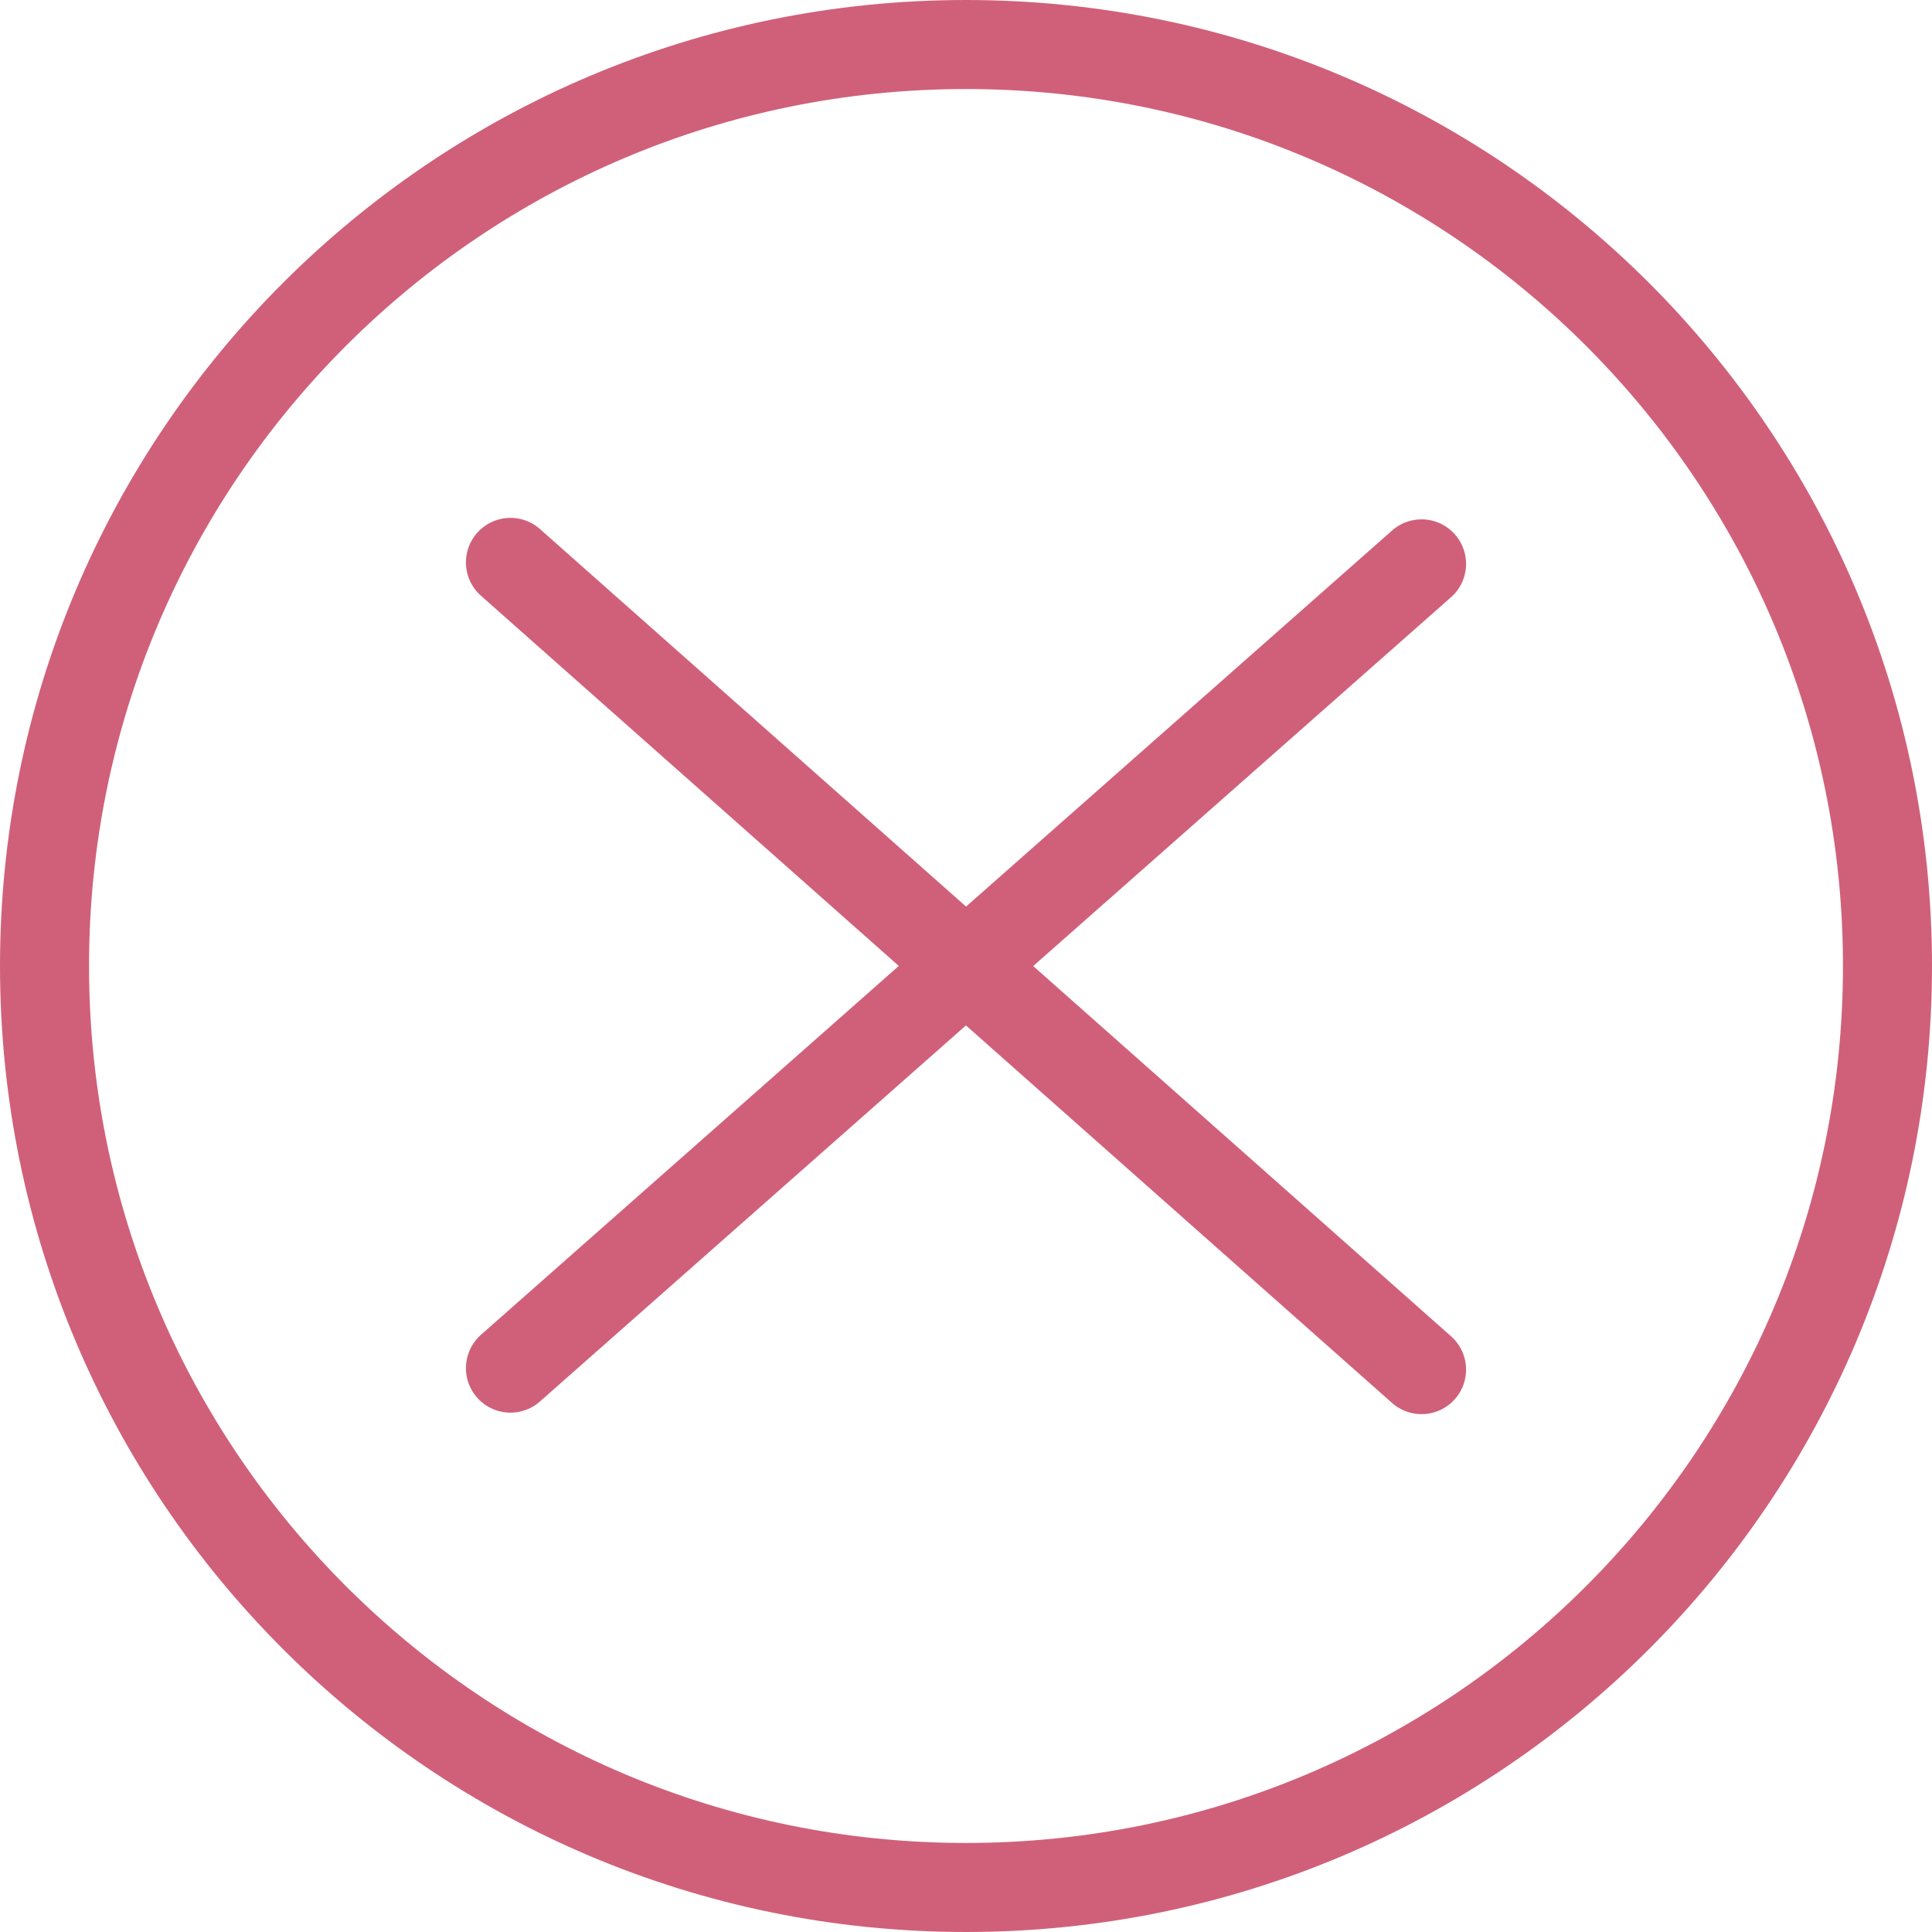
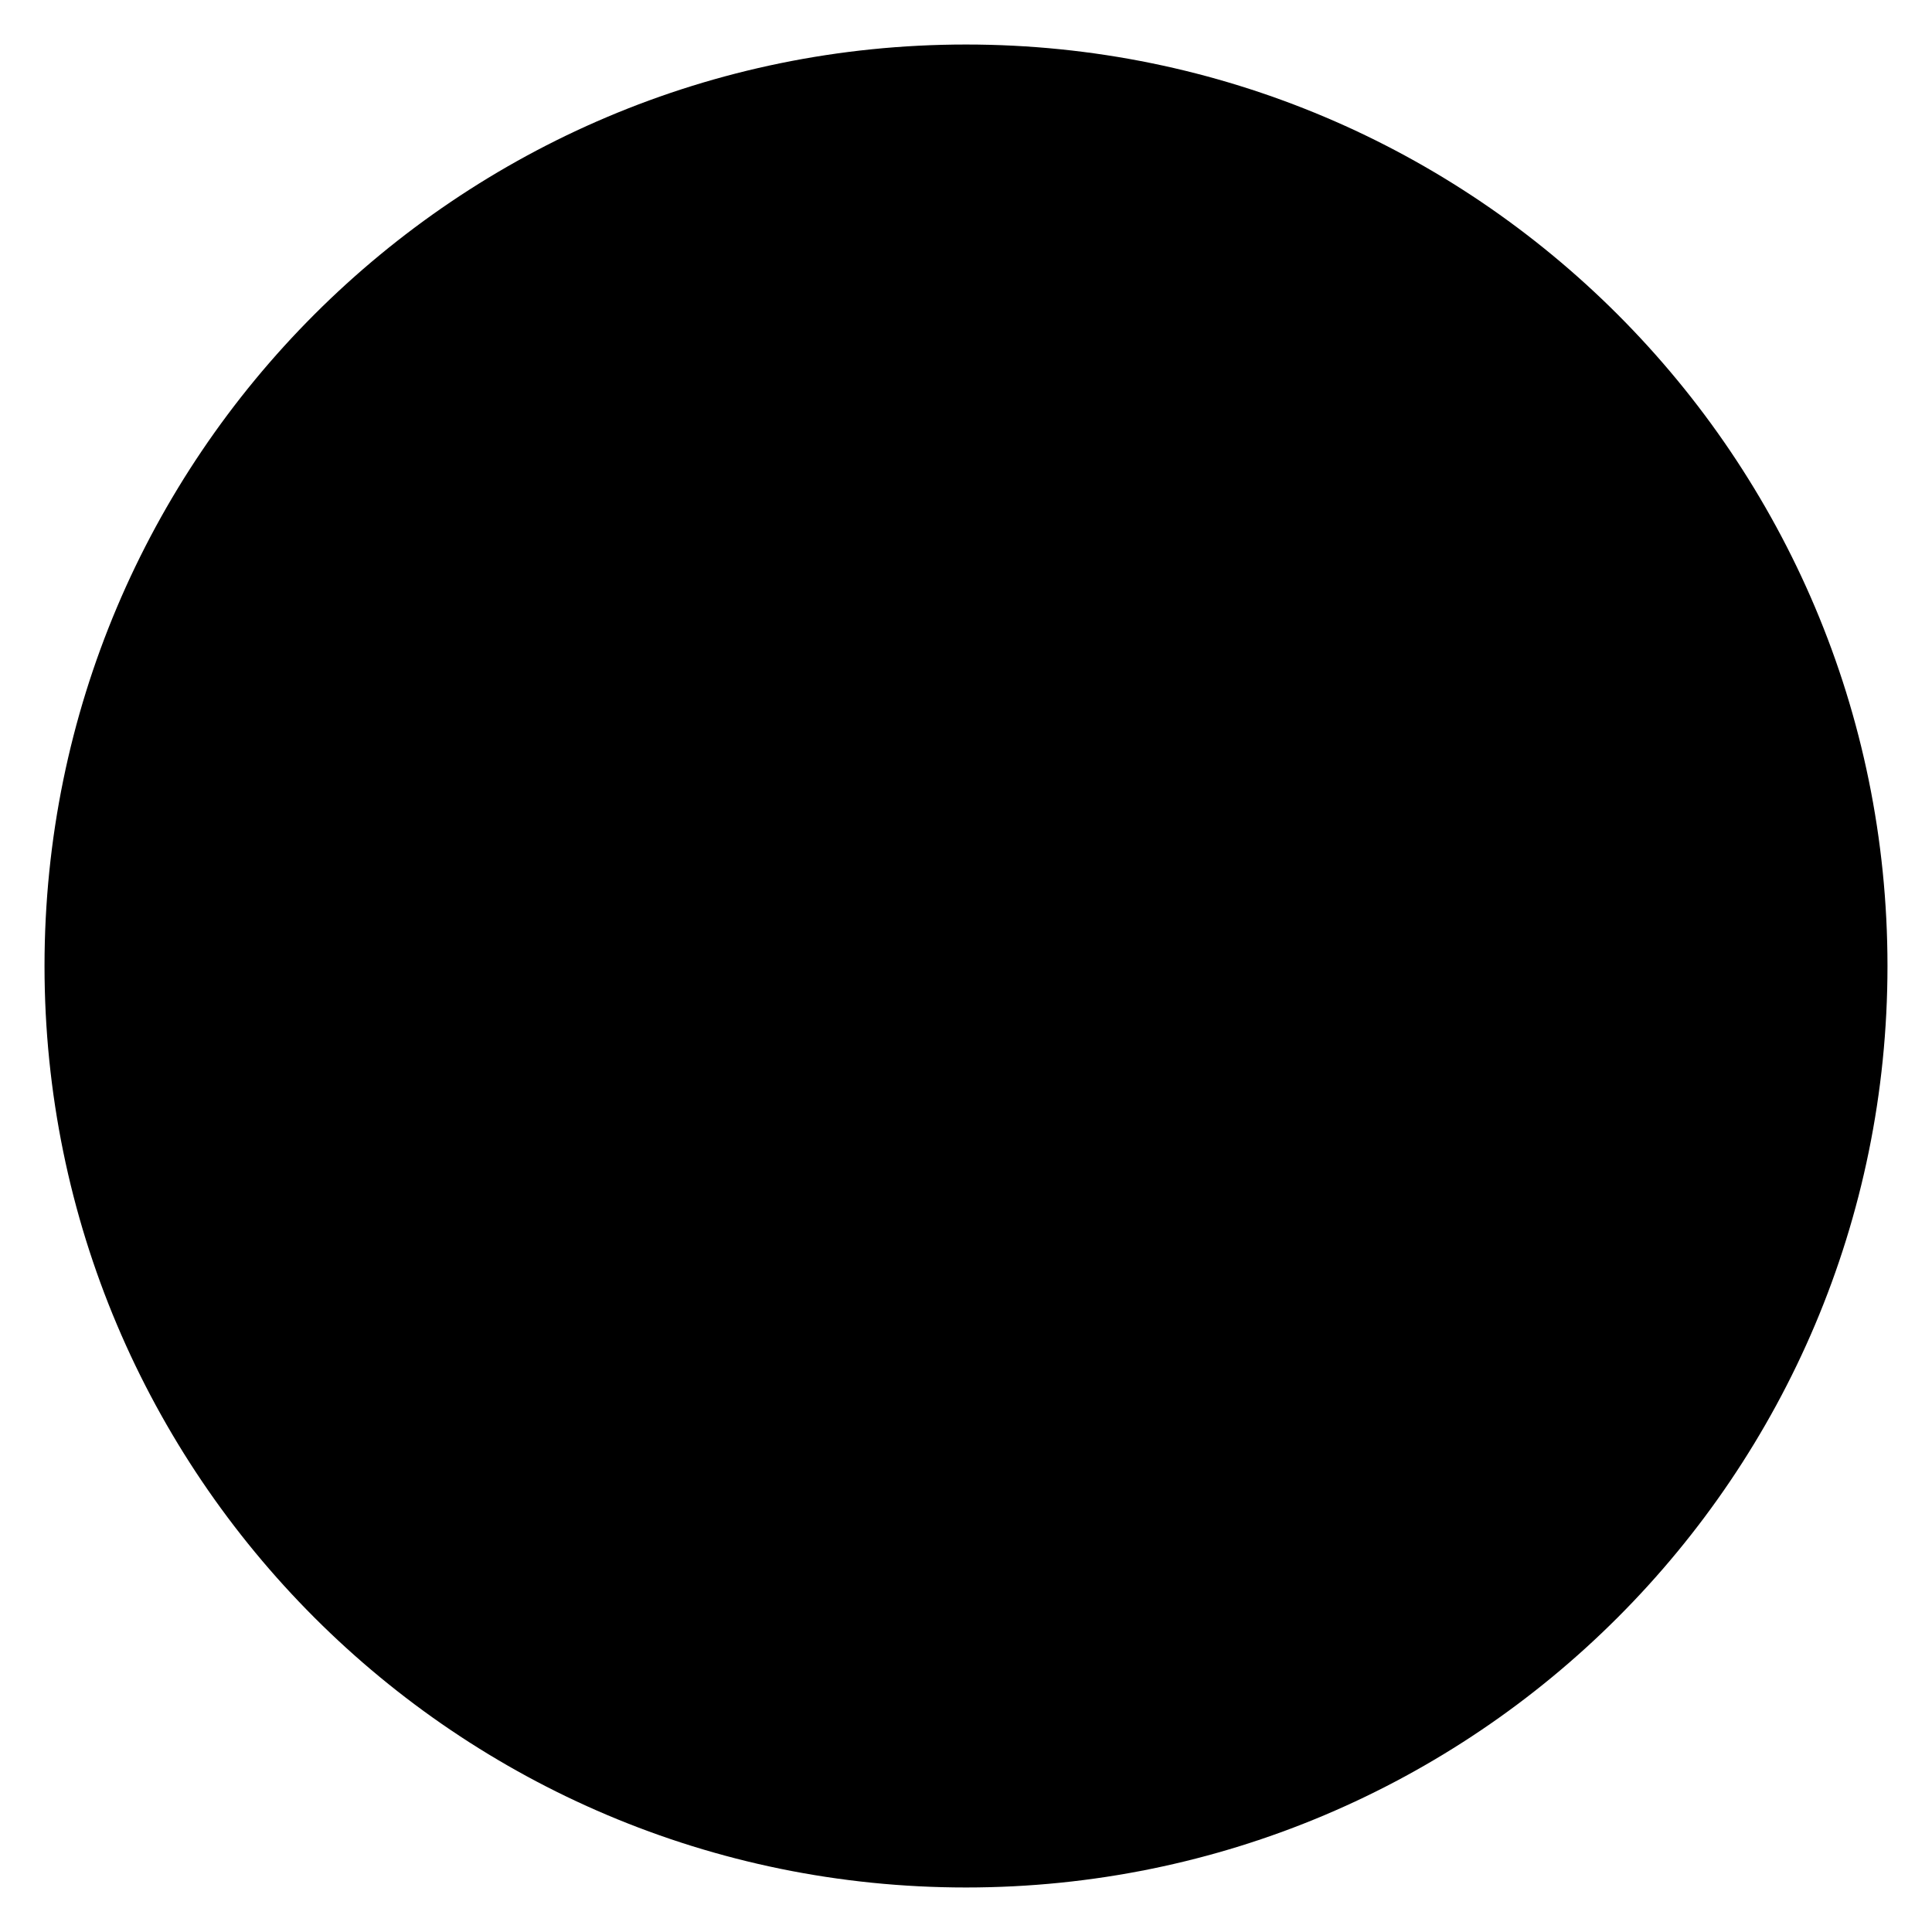
<svg xmlns="http://www.w3.org/2000/svg" version="1.1" viewBox="0 0 130.2 130.2">
-   <circle class="path circle" fill="none" stroke="#D06079" stroke-width="6" stroke-miterlimit="10" cx="65.1" cy="65.1" r="62.1" />
-   <line class="path line" fill="none" stroke="#D06079" stroke-width="6" stroke-linecap="round" stroke-miterlimit="10" x1="34.4" y1="37.9" x2="95.8" y2="92.3" />
-   <line class="path line" fill="none" stroke="#D06079" stroke-width="6" stroke-linecap="round" stroke-miterlimit="10" x1="95.8" y1="38" x2="34.4" y2="92.2" />
+   <circle class="path circle" cx="65.1" cy="65.1" r="62.1" />
+   <line class="path line" stroke-linecap="round" stroke-miterlimit="10" x1="34.4" y1="37.9" x2="95.8" y2="92.3" />
+   <line class="path line" stroke-linecap="round" stroke-miterlimit="10" x1="95.8" y1="38" x2="34.4" y2="92.2" />
</svg>
